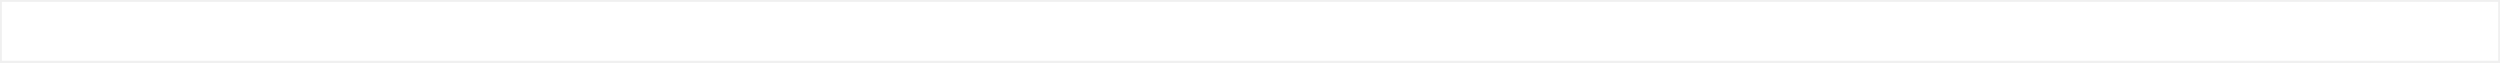
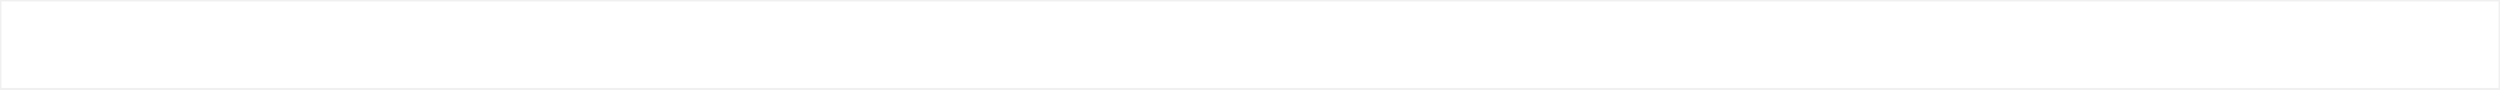
- <svg xmlns="http://www.w3.org/2000/svg" version="1.1" width="1318px" height="33px">
-   <g transform="matrix(1 0 0 1 -295 -1544 )">
-     <path d="M 296 1545  L 1612 1545  L 1612 1576  L 296 1576  L 296 1545  Z " fill-rule="nonzero" fill="#ffffff" stroke="none" />
+ <svg xmlns="http://www.w3.org/2000/svg" version="1.1" width="1678px" height="60px">
+   <g transform="matrix(1 0 0 1 -224 -366 )">
+     <path d="M 225 367  L 1901 367  L 1901 425  L 225 425  L 225 367  Z " fill-rule="nonzero" fill="#ffffff" stroke="none" />
  </g>
</svg>
